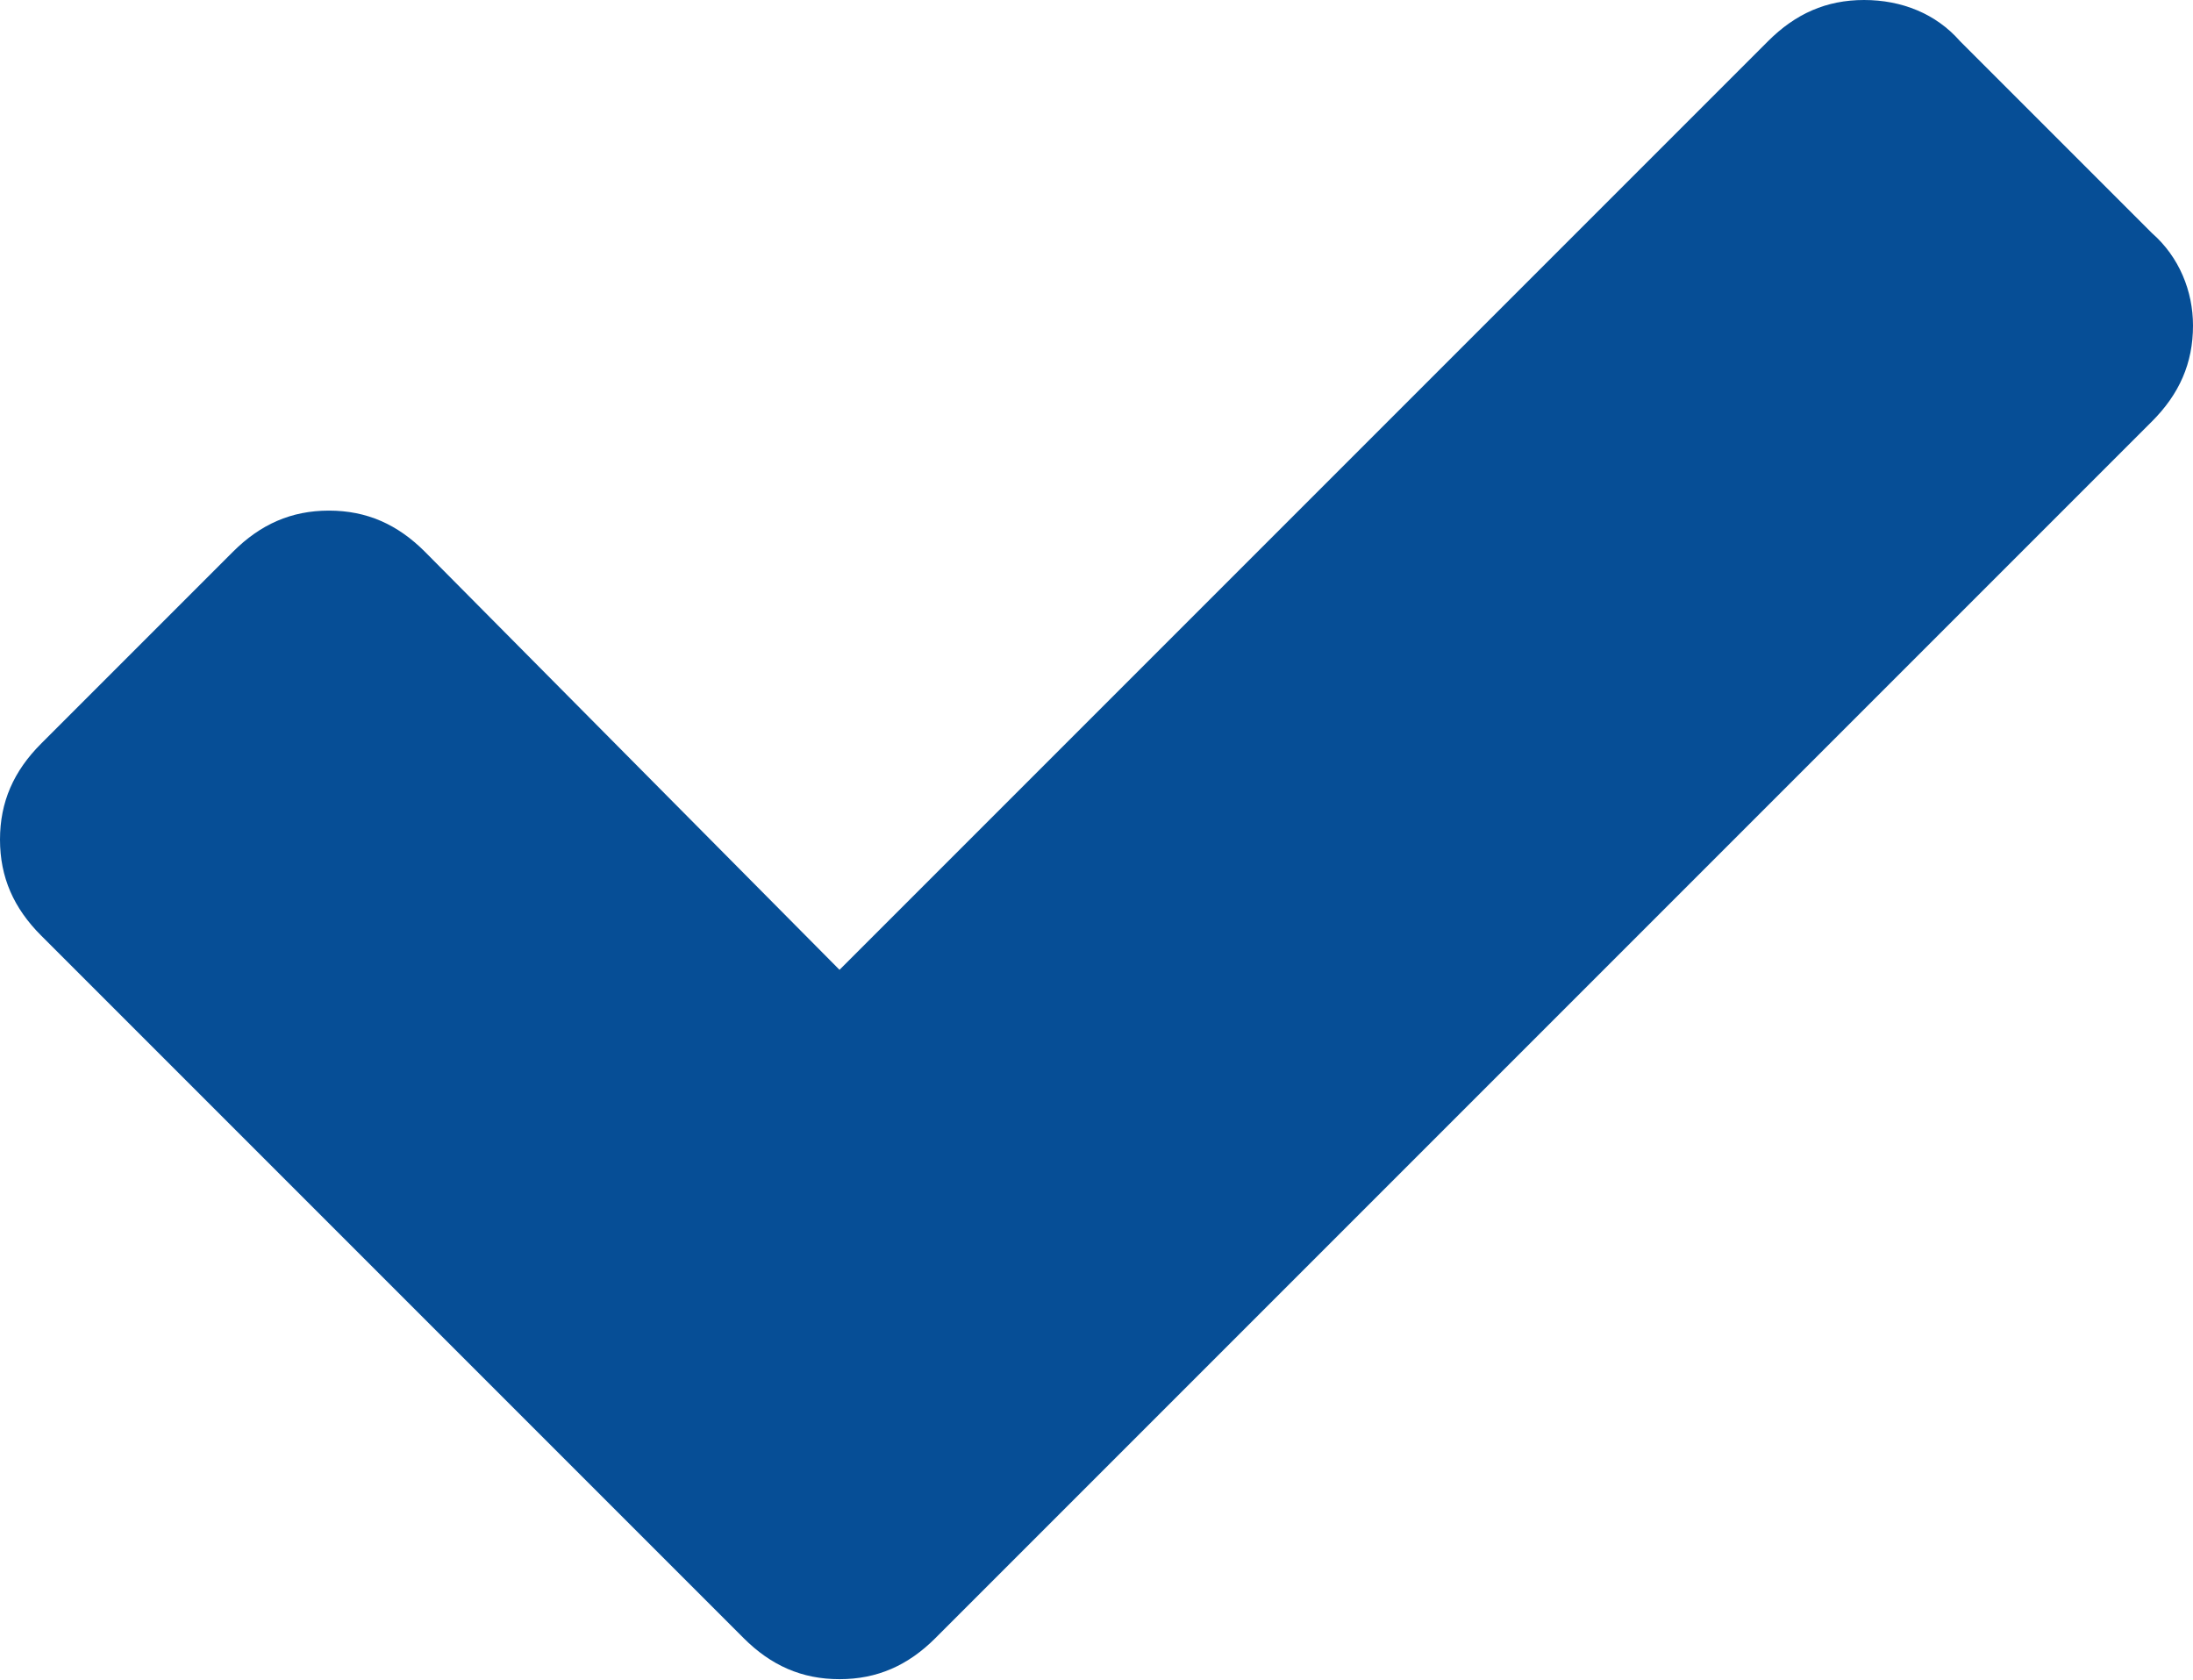
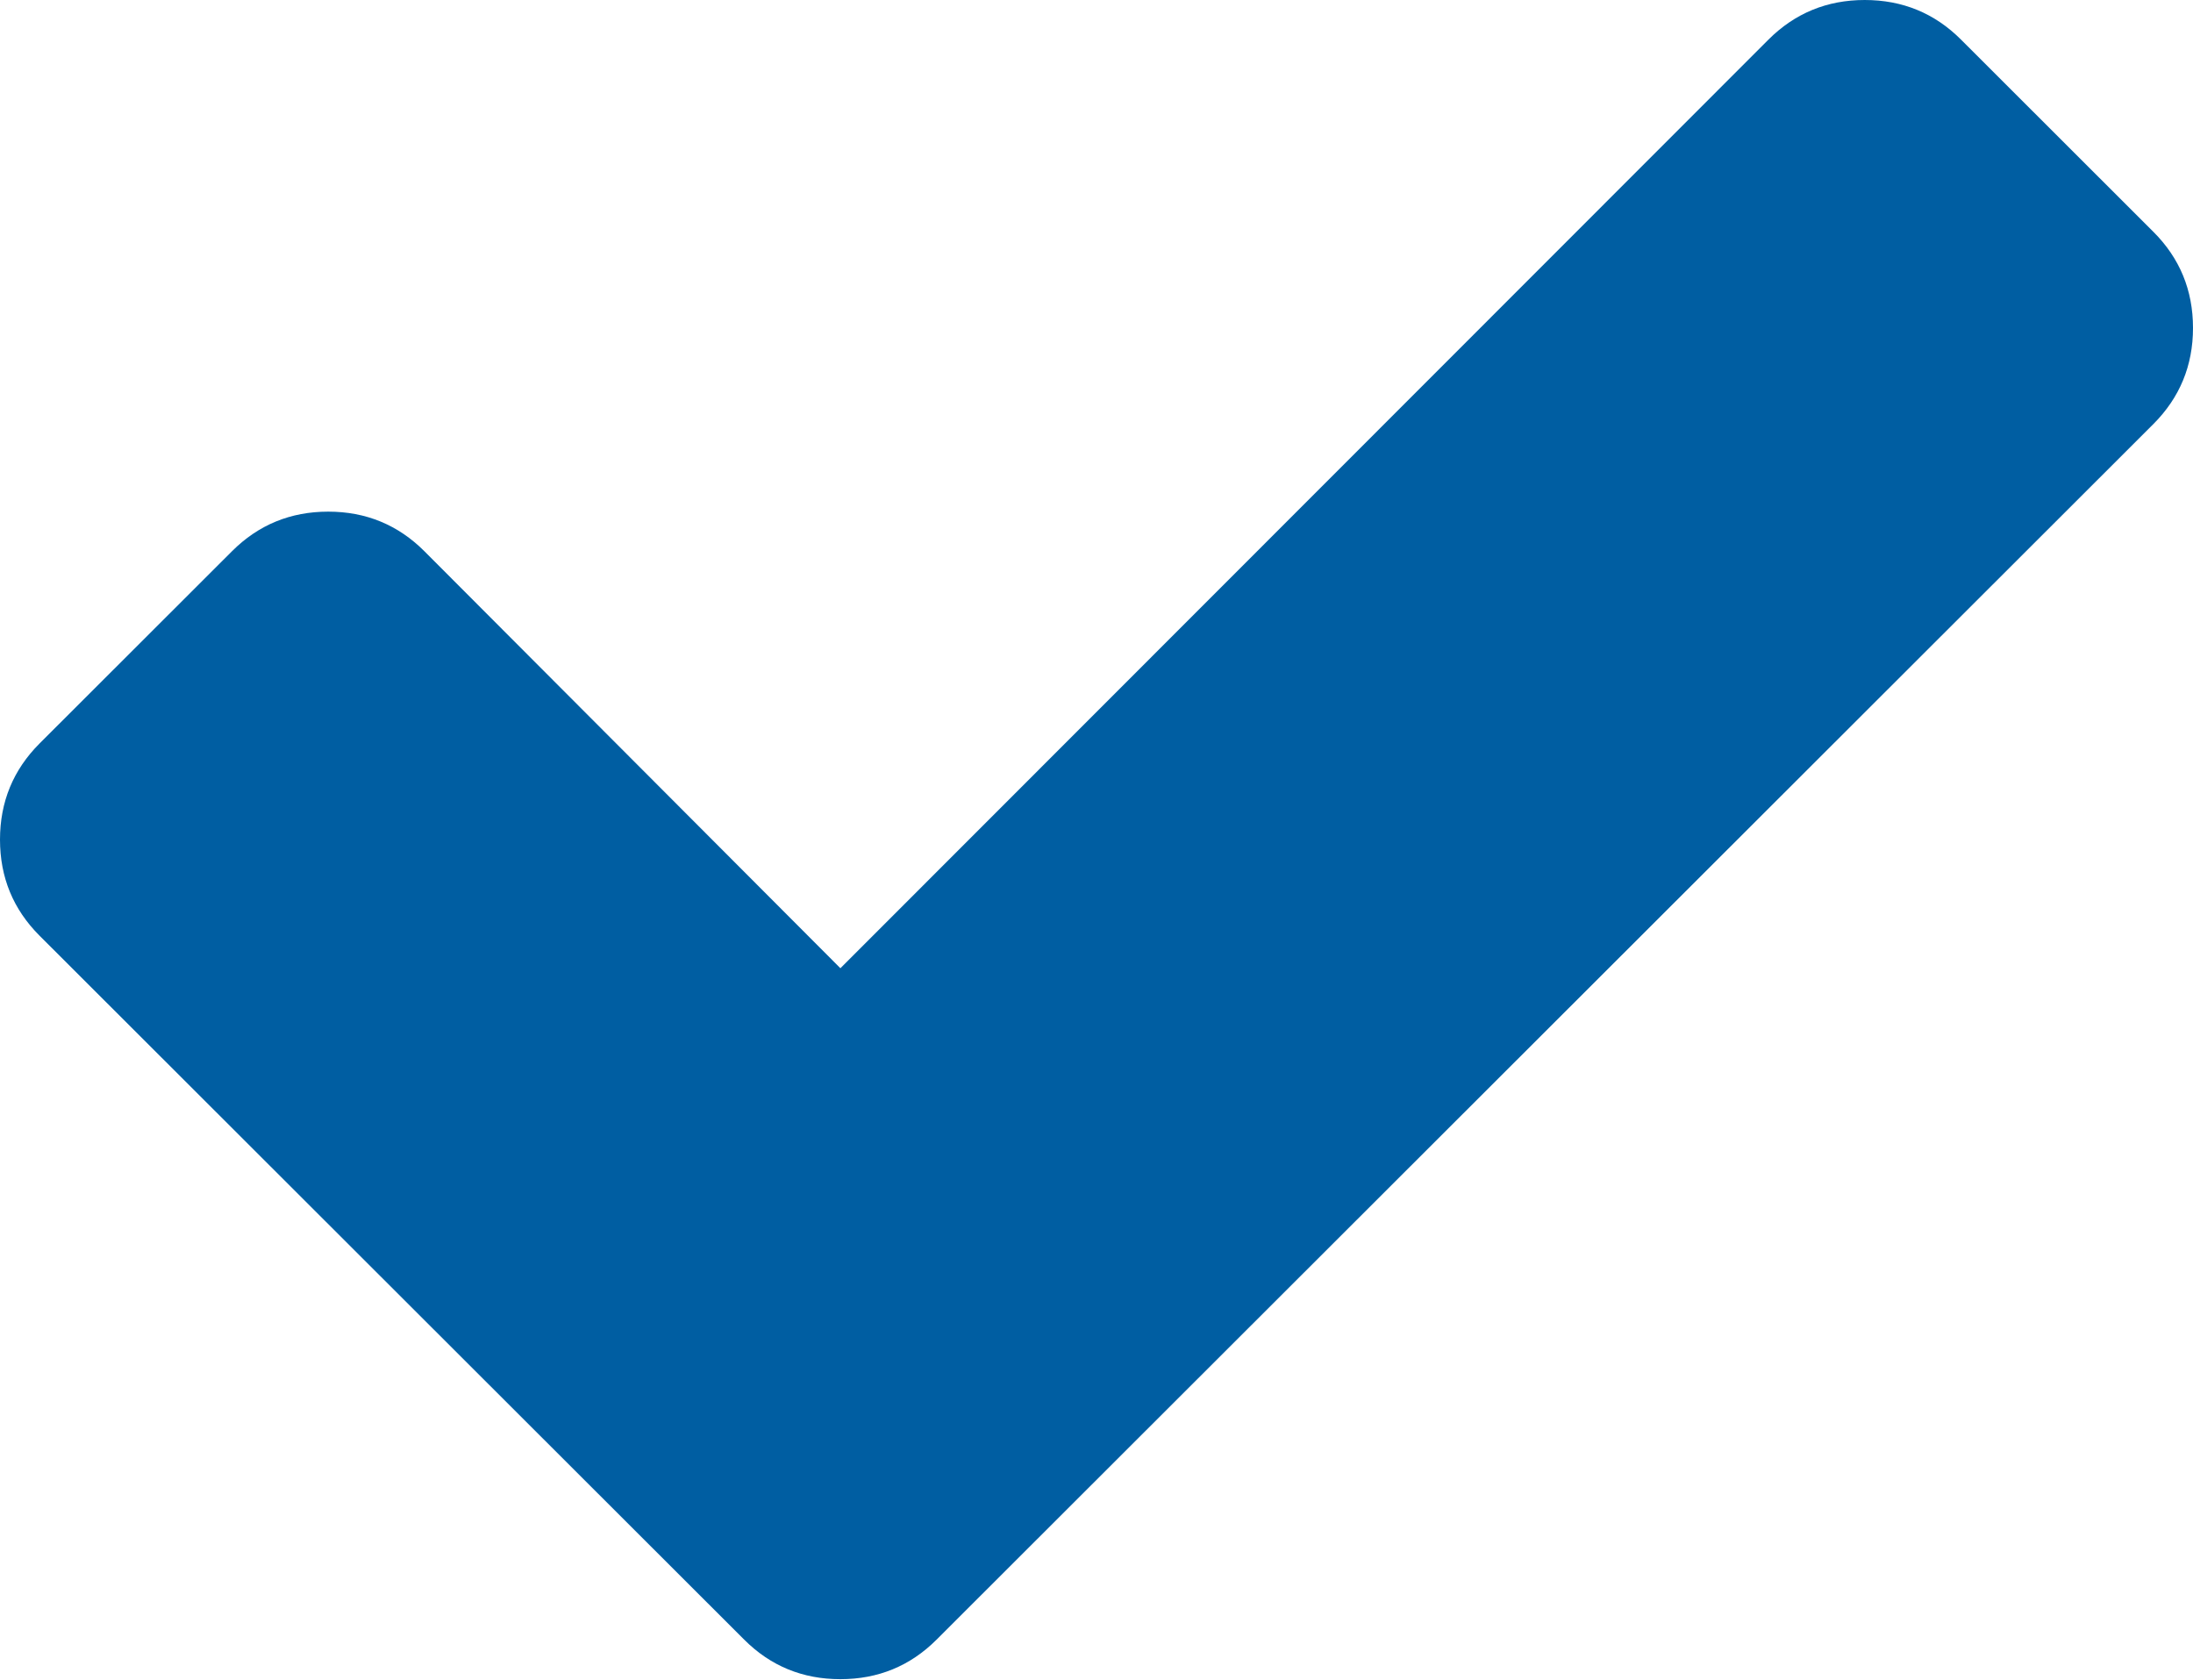
- <svg xmlns="http://www.w3.org/2000/svg" version="1.1" id="Layer_1" x="0px" y="0px" viewBox="0 0 64 49" style="enable-background:new 0 0 64 49;" xml:space="preserve">
-   <style type="text/css">
- 	.st0{fill-rule:evenodd;clip-rule:evenodd;fill:#064E96;}
- </style>
-   <path class="st0" d="M62.8,6.8l-5.6-5.6C56.5,0.4,55.5,0,54.4,0c-1.1,0-2,0.4-2.8,1.2L24.5,28.3L12.4,16.1c-0.8-0.8-1.7-1.2-2.8-1.2  c-1.1,0-2,0.4-2.8,1.2l-5.6,5.6C0.4,22.5,0,23.4,0,24.5s0.4,2,1.2,2.8l14.9,14.9l5.6,5.6c0.8,0.8,1.7,1.2,2.8,1.2  c1.1,0,2-0.4,2.8-1.2l5.6-5.6l29.9-29.9c0.8-0.8,1.2-1.7,1.2-2.8C64,8.5,63.6,7.5,62.8,6.8L62.8,6.8z" />
+ <svg xmlns="http://www.w3.org/2000/svg" width="64" height="49" viewBox="0 0 64 49">
+   <path fill="#005EA2" fill-rule="evenodd" d="M62.843 6.764l-5.615-5.61C56.458.384 55.52 0 54.42 0c-1.1 0-2.037.385-2.808 1.154l-27.086 27.1-12.14-12.168c-.77-.77-1.706-1.156-2.808-1.156-1.1 0-2.037.385-2.807 1.155l-5.616 5.61C.385 22.465 0 23.401 0 24.501s.385 2.035 1.155 2.804l14.947 14.931 5.616 5.61c.77.77 1.707 1.154 2.807 1.154 1.102 0 2.038-.385 2.808-1.154l5.616-5.61 29.894-29.861c.77-.77 1.157-1.706 1.157-2.805 0-1.1-.385-2.035-1.155-2.804l-.002-.002z" />
</svg>
